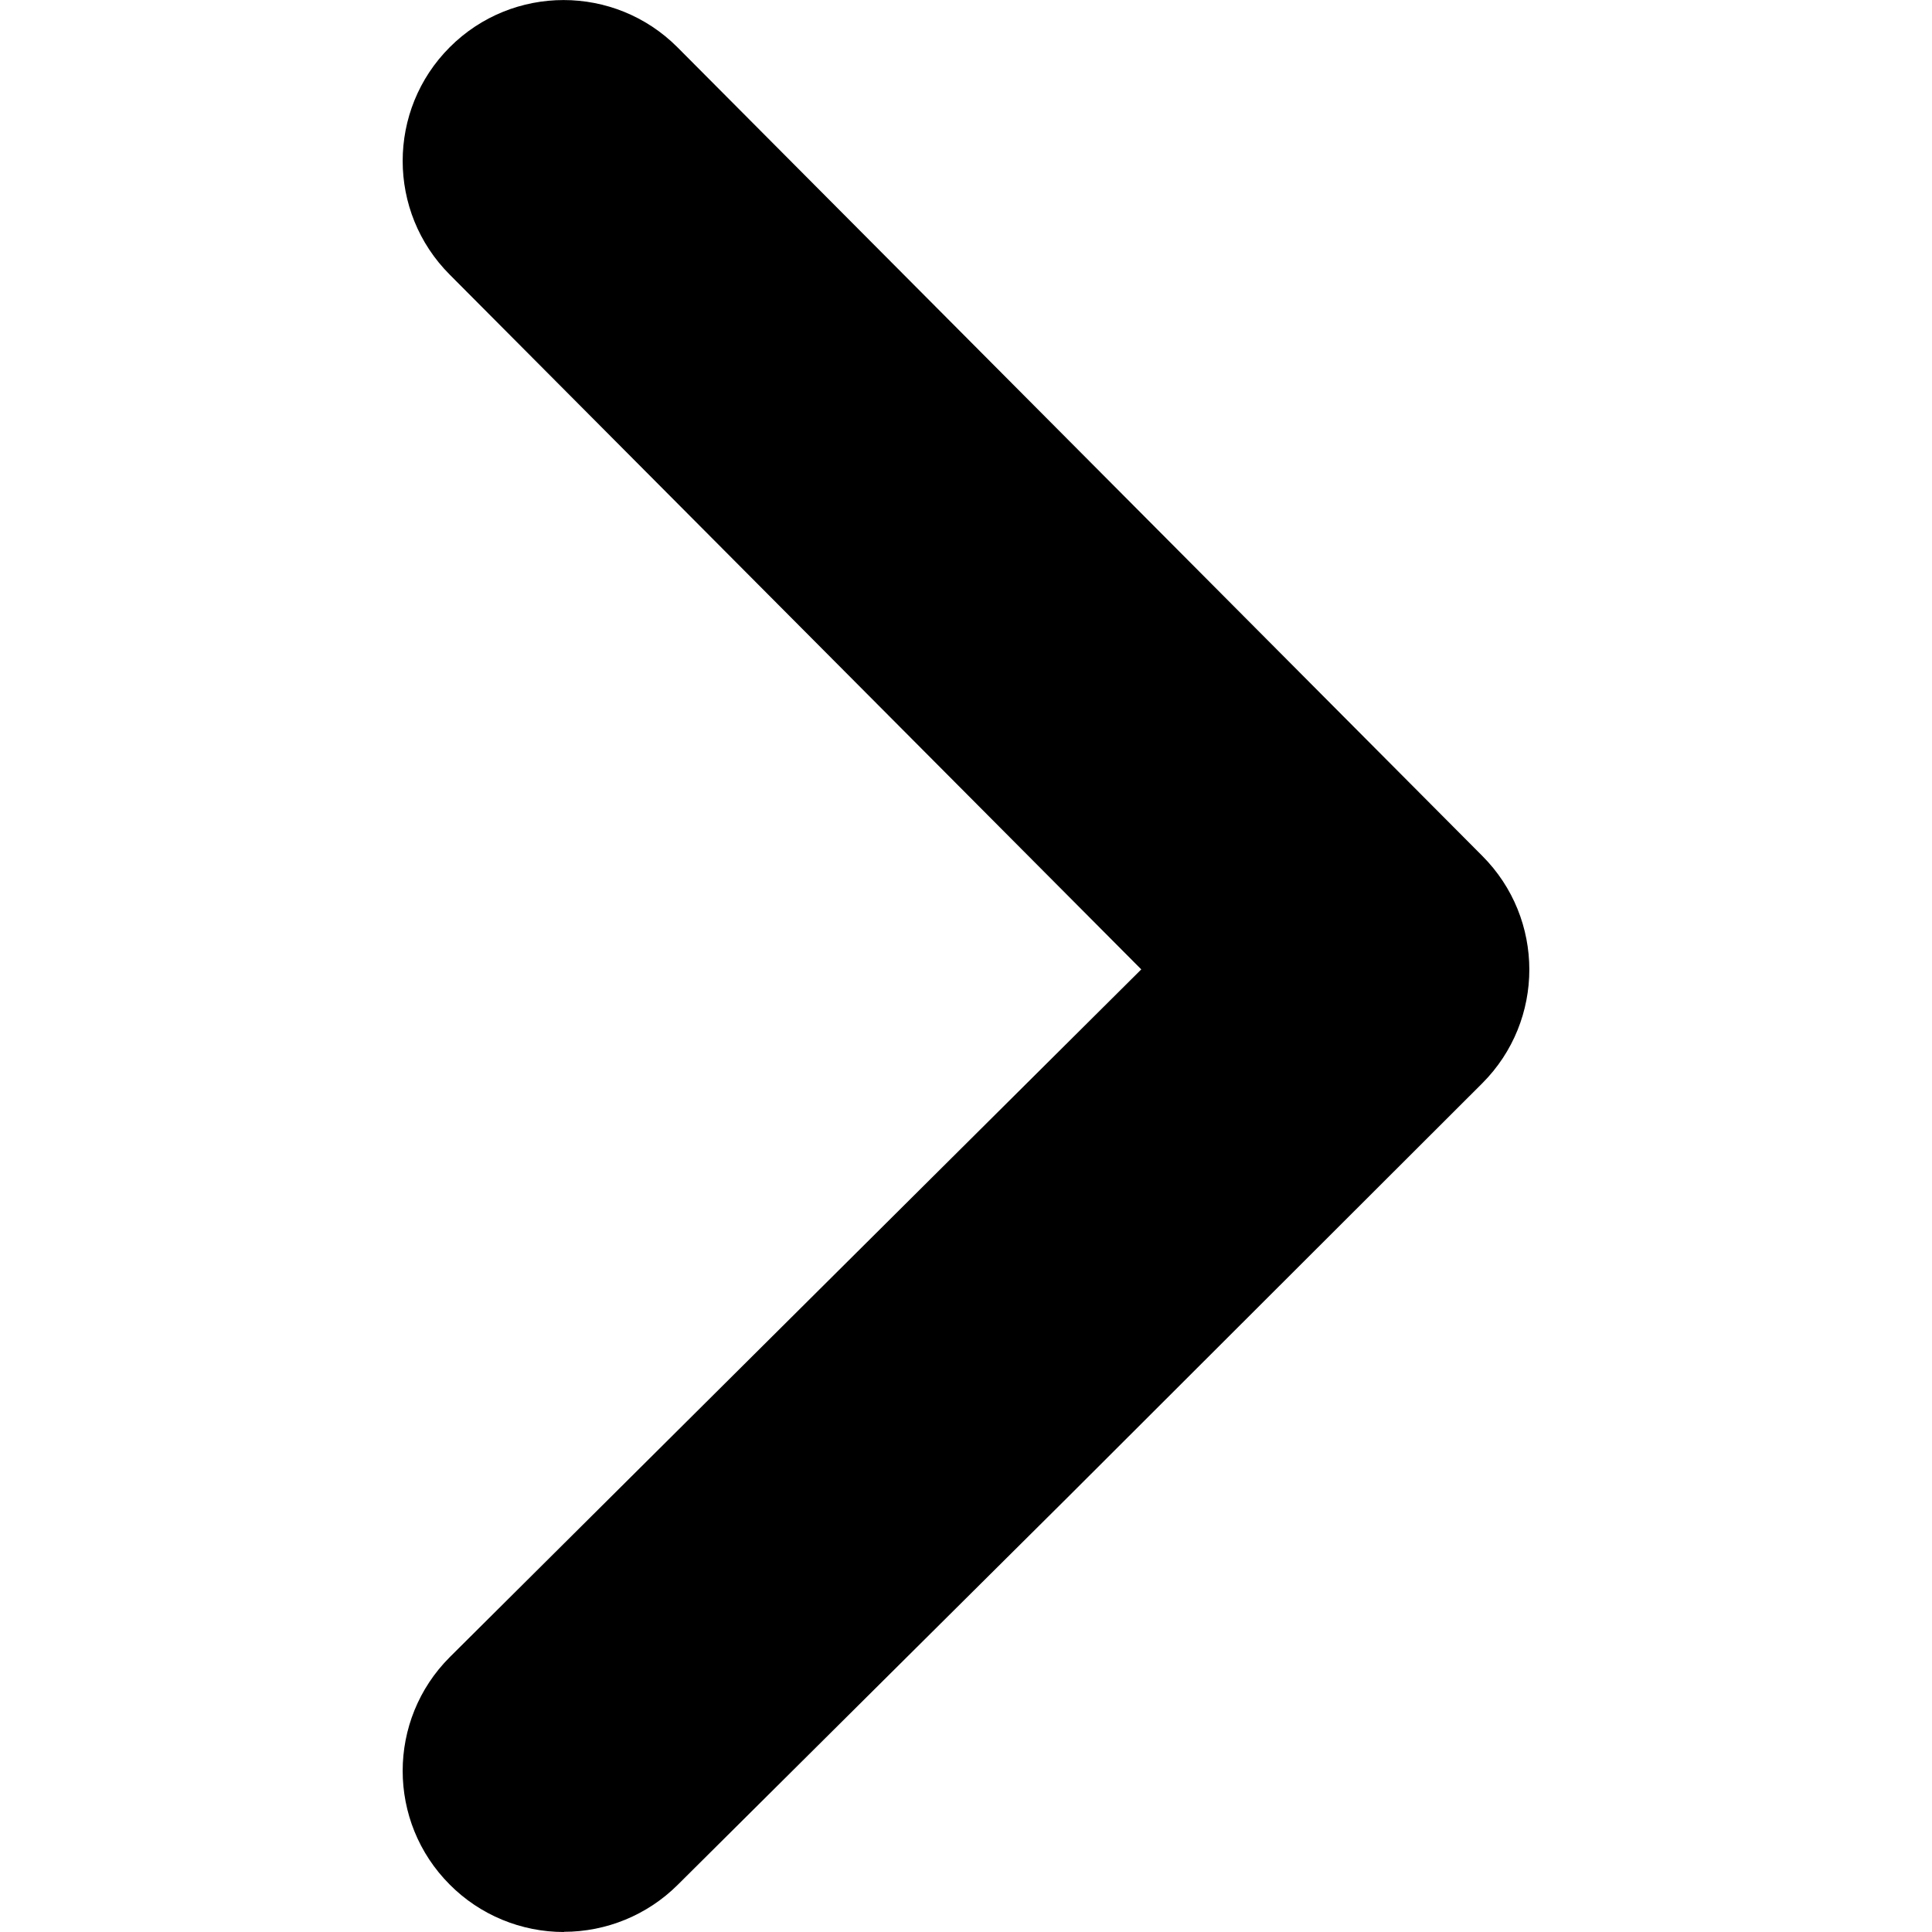
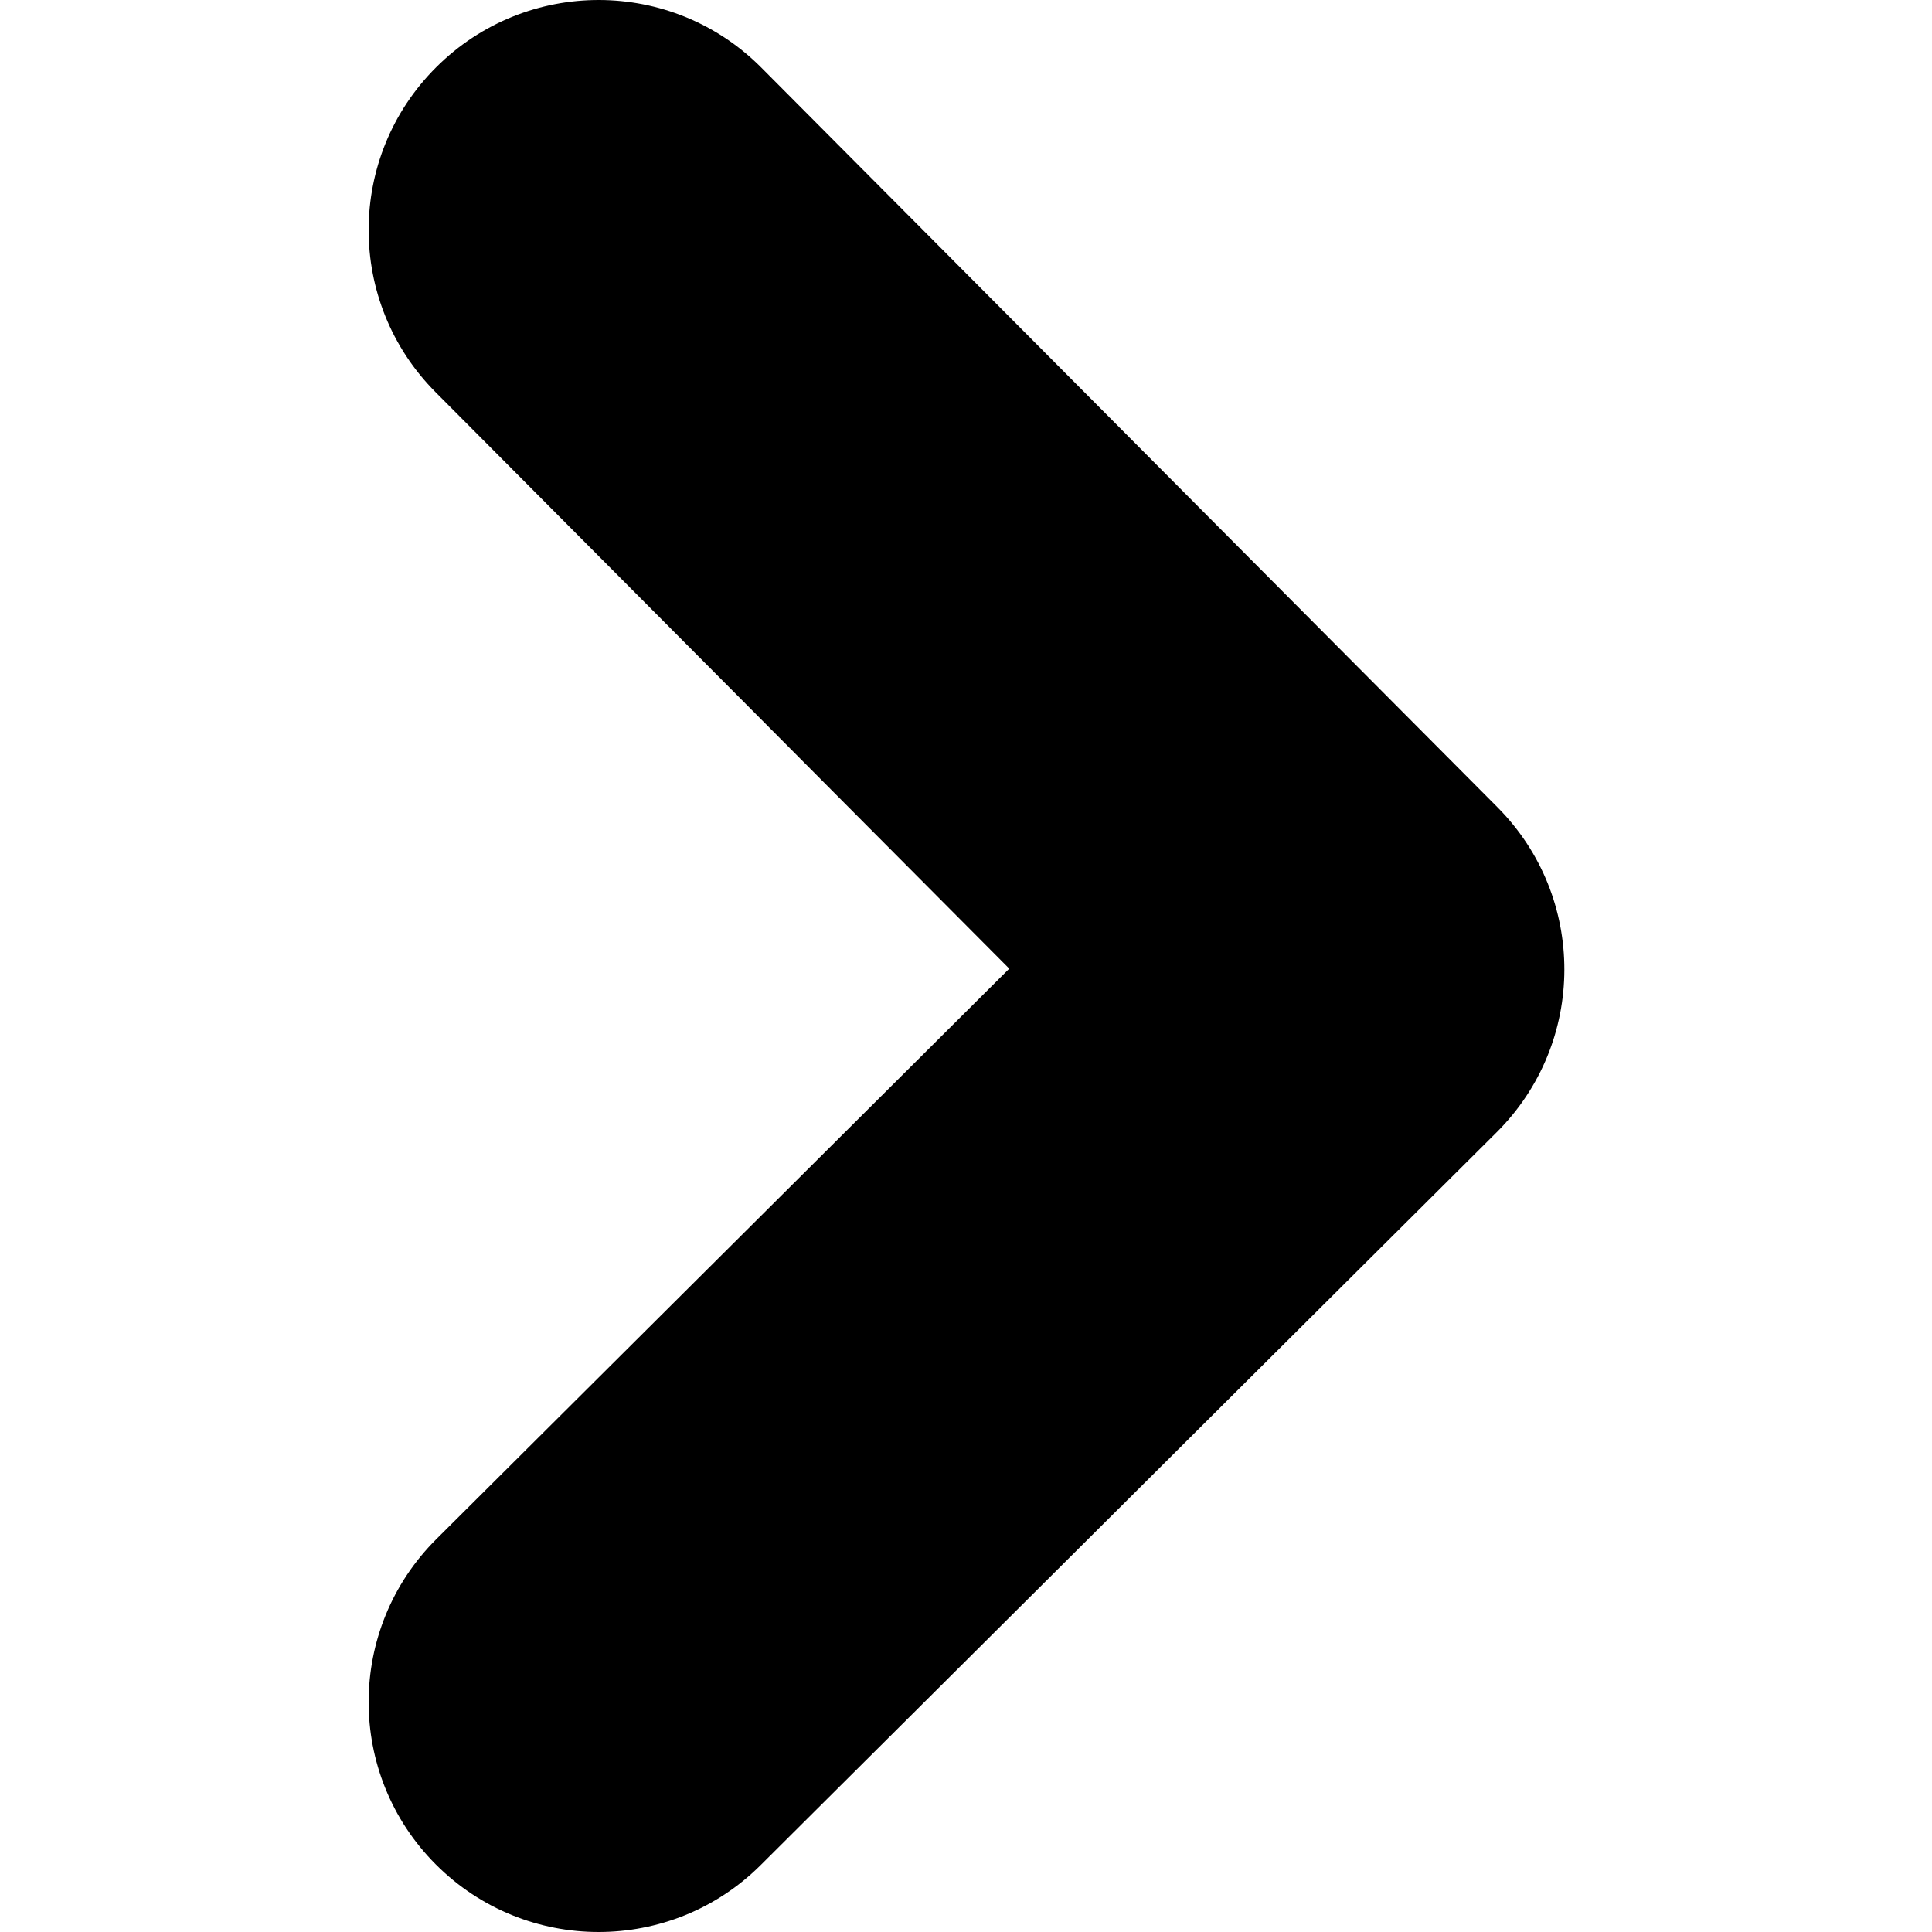
<svg xmlns="http://www.w3.org/2000/svg" viewBox="0 0 1024 1024" fill="currentcolor">
-   <path d="M298.9,1024c-22.7,0-44.5-9-60.5-25.1-33.3-33.3-33.3-87.3,0-120.6l366.5-364.5L238.4,145.6c-33.3-33.3-33.3-87.3,0-120.6,33.3-33.3,87.3-33.3,120.6,0l426.6,428.6c33.3,33.3,33.3,87.3,0,120.6l-219.7,219.4-206.8,205.5c-16,15.9-37.7,24.8-60.2,24.8Z" />
+   <path d="M317.254,1024c-31.279,0-62.558-11.997-86.362-35.897-47.513-47.704-47.323-124.83.381-172.343l303.647-302.362L230.892,207.895c-47.513-47.704-47.323-124.877.381-172.343,47.751-47.561,124.925-47.37,172.343.381l390.009,391.866c47.513,47.704,47.323,124.877-.381,172.343l-390.009,388.343c-23.757,23.709-54.893,35.516-85.981,35.516Z" />
</svg>
